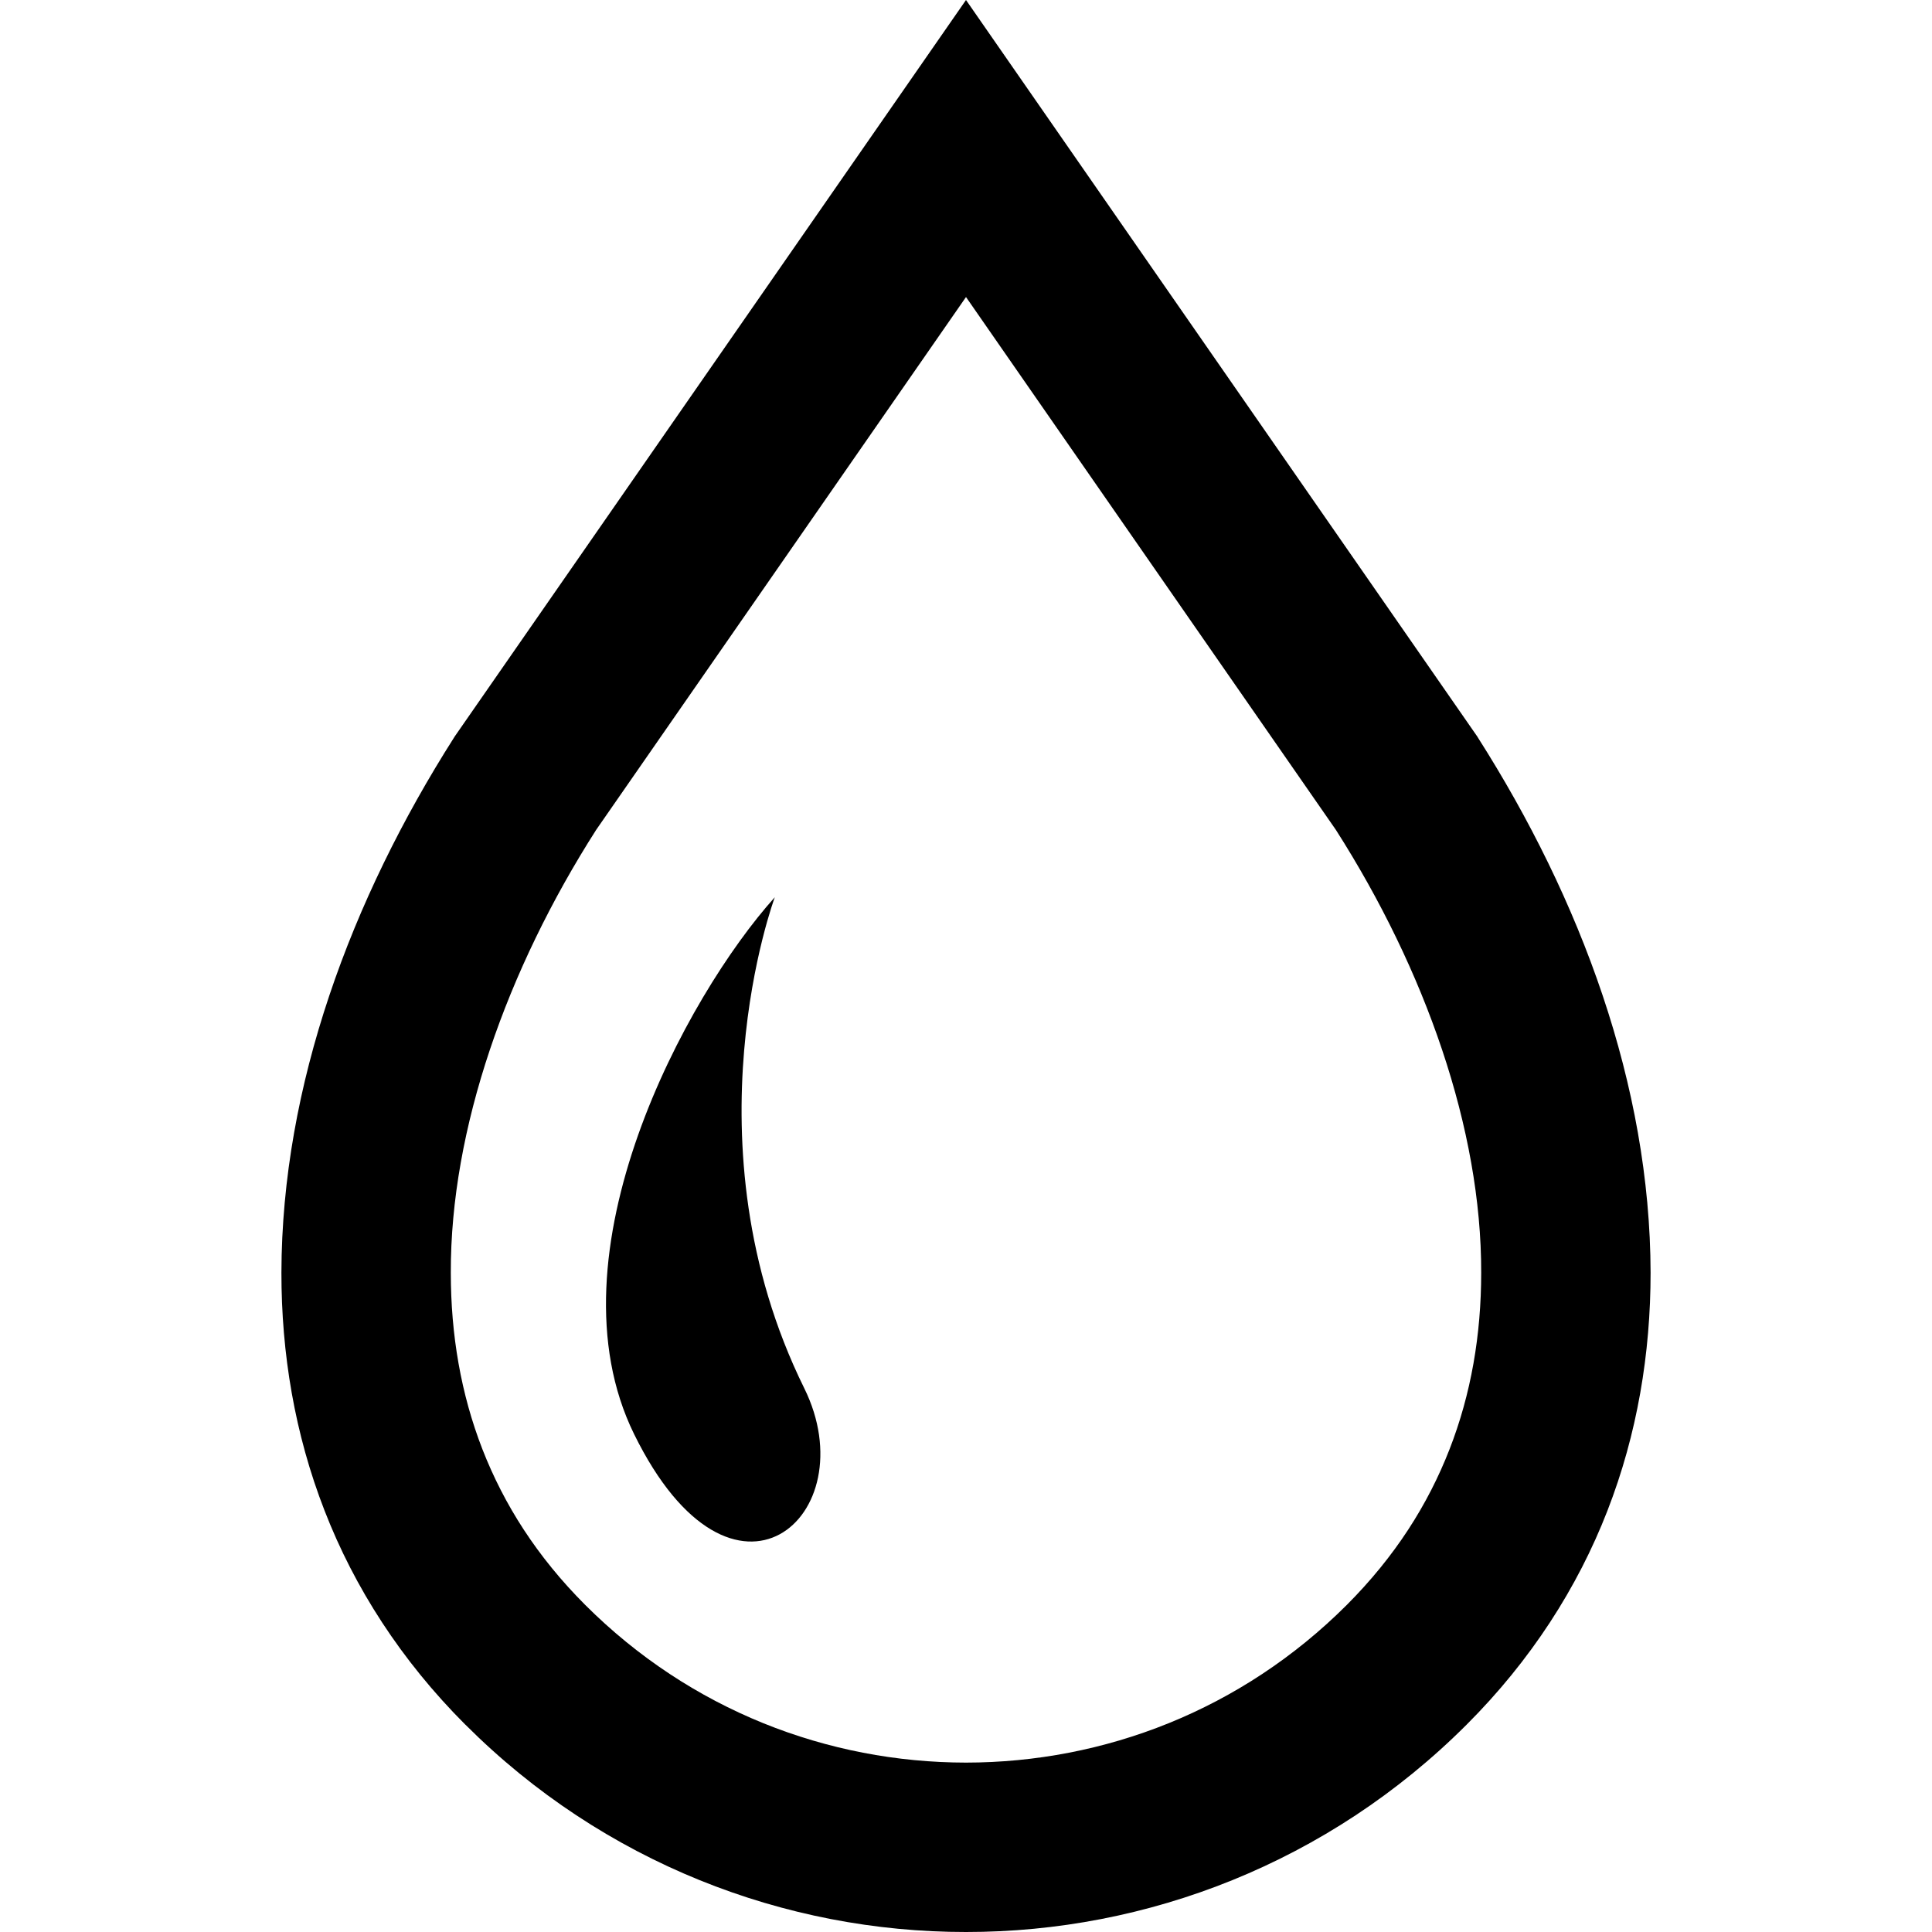
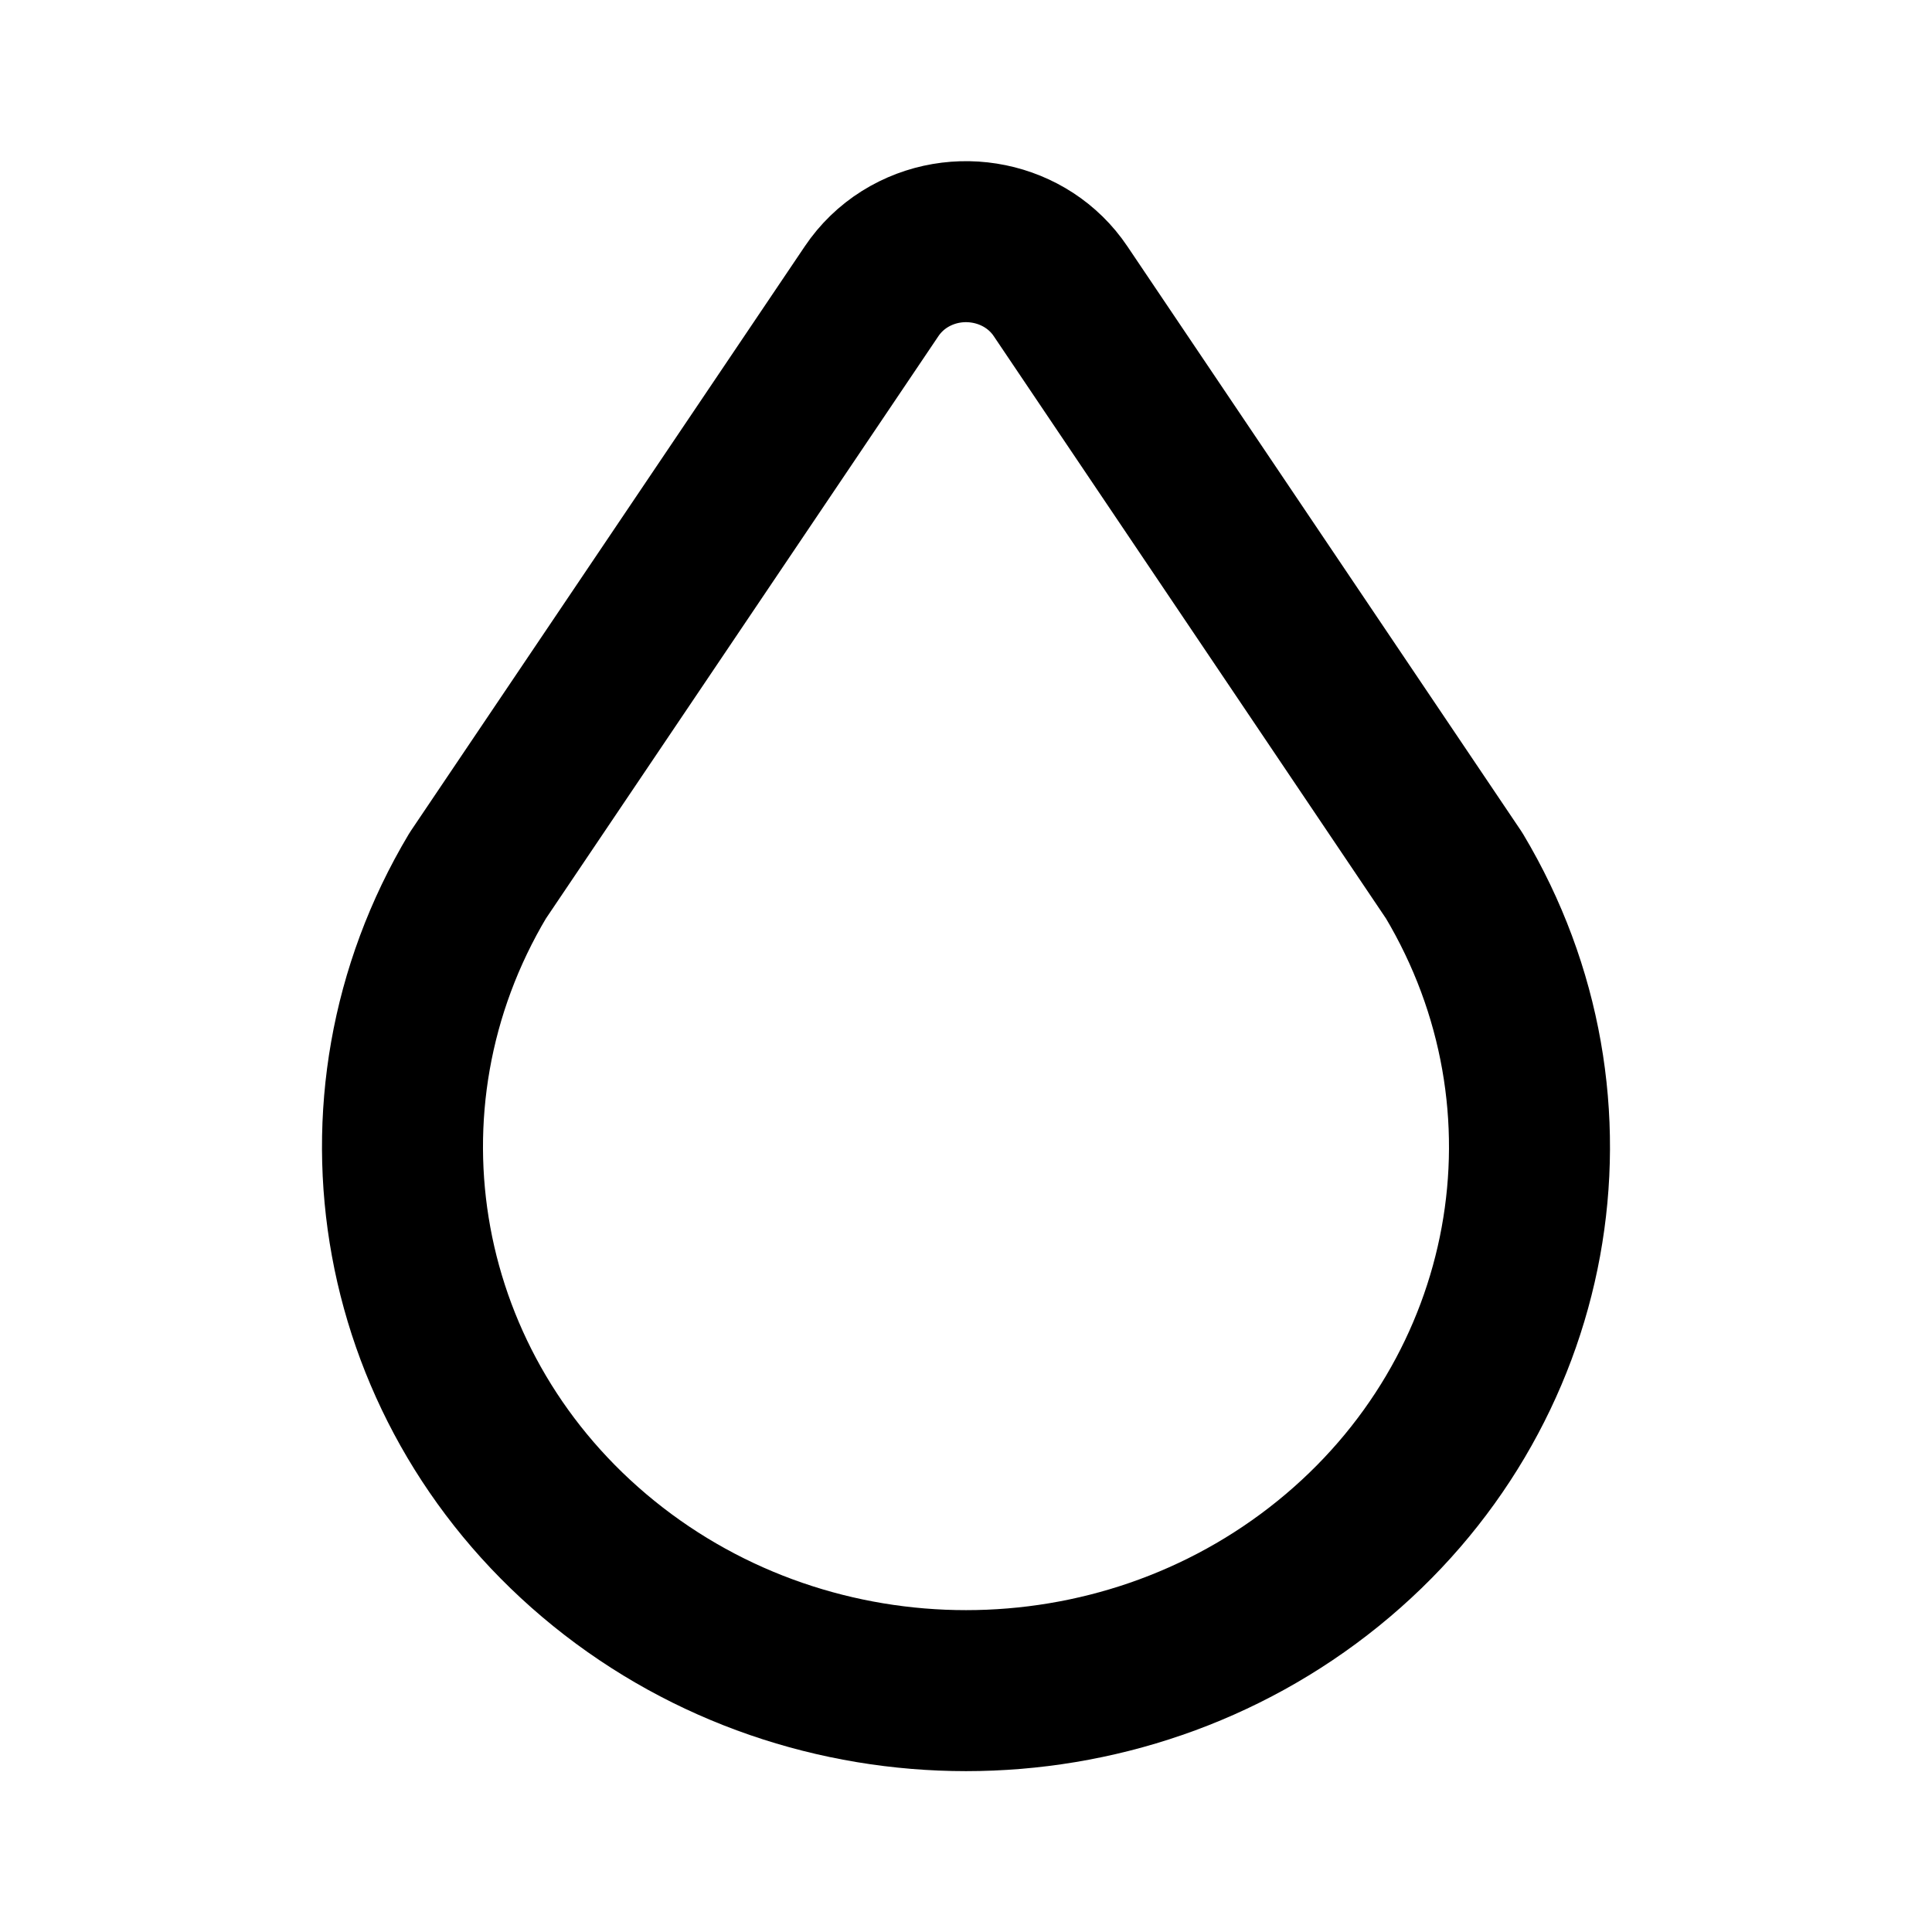
- <svg xmlns="http://www.w3.org/2000/svg" version="1.1" id="_x32_" width="800px" height="800px" viewBox="0 0 512 512" xml:space="preserve">
-   <style type="text/css">
- 
- 	.st0{fill:#000000;}
- 
- </style>
-   <g>
-     <path class="st0" d="M391.703,195.531l-0.203-0.344l-0.266-0.375L256,0L120.516,195.156l-0.234,0.375   c-27.172,42.719-45.609,92.109-45.703,141.75c-0.016,21.328,3.5,42.688,11.438,63.063c7.906,20.375,20.281,39.688,37.313,56.719   h0.016C159.906,493.641,208.063,512.031,256,512c47.938,0.031,96.078-18.359,132.656-54.938l-15.859,15.859l15.859-15.859   c17.047-17.031,29.422-36.344,37.328-56.703c7.938-20.391,11.438-41.75,11.438-63.063   C437.328,287.641,418.891,238.25,391.703,195.531z M384.141,384.078c-5.719,14.672-14.453,28.438-27.219,41.234l15.875-15.875   l-15.875,15.875C329,453.219,292.609,467.078,256,467.109c-36.609-0.031-73-13.891-100.922-41.797l0,0   c-12.781-12.797-21.5-26.563-27.234-41.25c-5.703-14.672-8.375-30.344-8.375-46.781c-0.109-38.078,14.859-80.328,38.531-117.375   l98-141.188l98.031,141.219c23.641,37.047,38.594,79.281,38.5,117.359C392.531,353.734,389.859,369.406,384.141,384.078z" />
-     <path class="st0" d="M205.328,237.781c-23.422,26.031-60.719,94.547-37.297,142.25c26.156,53.281,61.75,21.609,45.109-12.125   C181.047,302.844,205.328,237.781,205.328,237.781z" />
-   </g>
+ <svg xmlns="http://www.w3.org/2000/svg" class="icon icon-tabler icon-tabler-droplet" width="24" height="24" viewBox="0 0 24 24" stroke-width="2" stroke="currentColor" fill="none" stroke-linecap="round" stroke-linejoin="round">
+   <path stroke="none" d="M0 0h24v24H0z" fill="none" />
+   <path d="M7.502 19.423c2.602 2.105 6.395 2.105 8.996 0c2.602 -2.105 3.262 -5.708 1.566 -8.546l-4.89 -7.26c-.42 -.625 -1.287 -.803 -1.936 -.397a1.376 1.376 0 0 0 -.41 .397l-4.893 7.26c-1.695 2.838 -1.035 6.441 1.567 8.546z" />
</svg>
